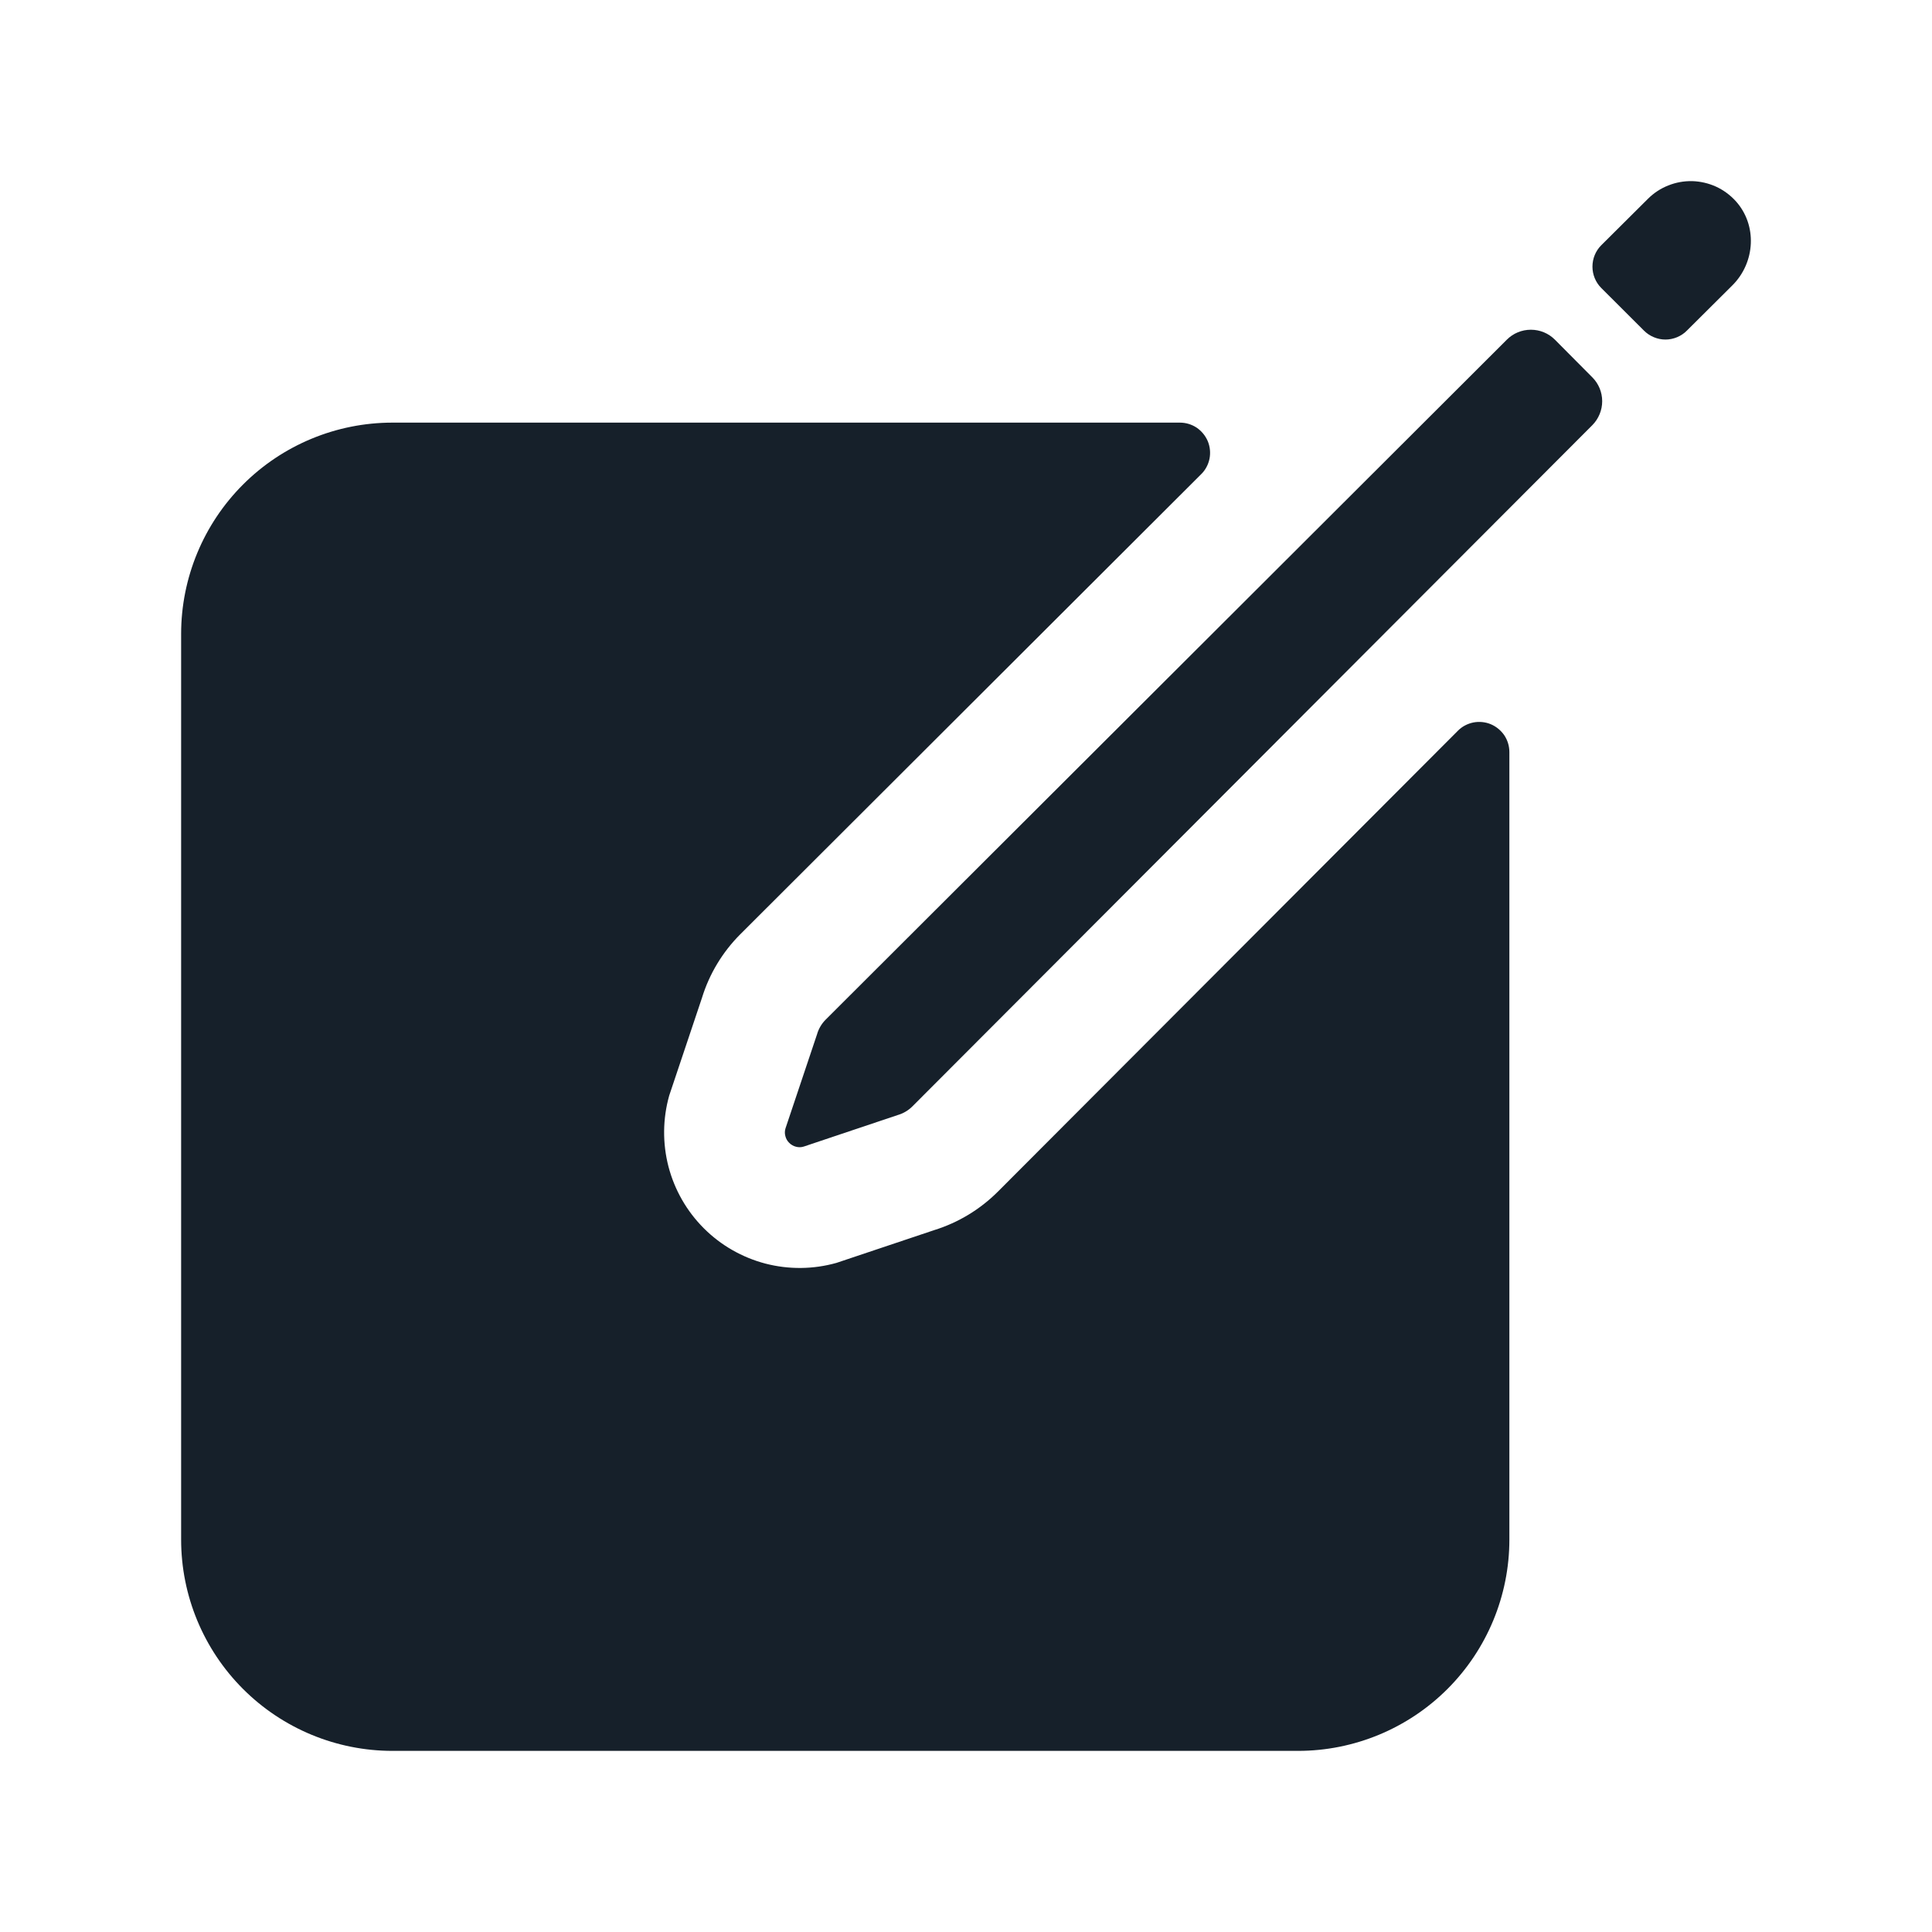
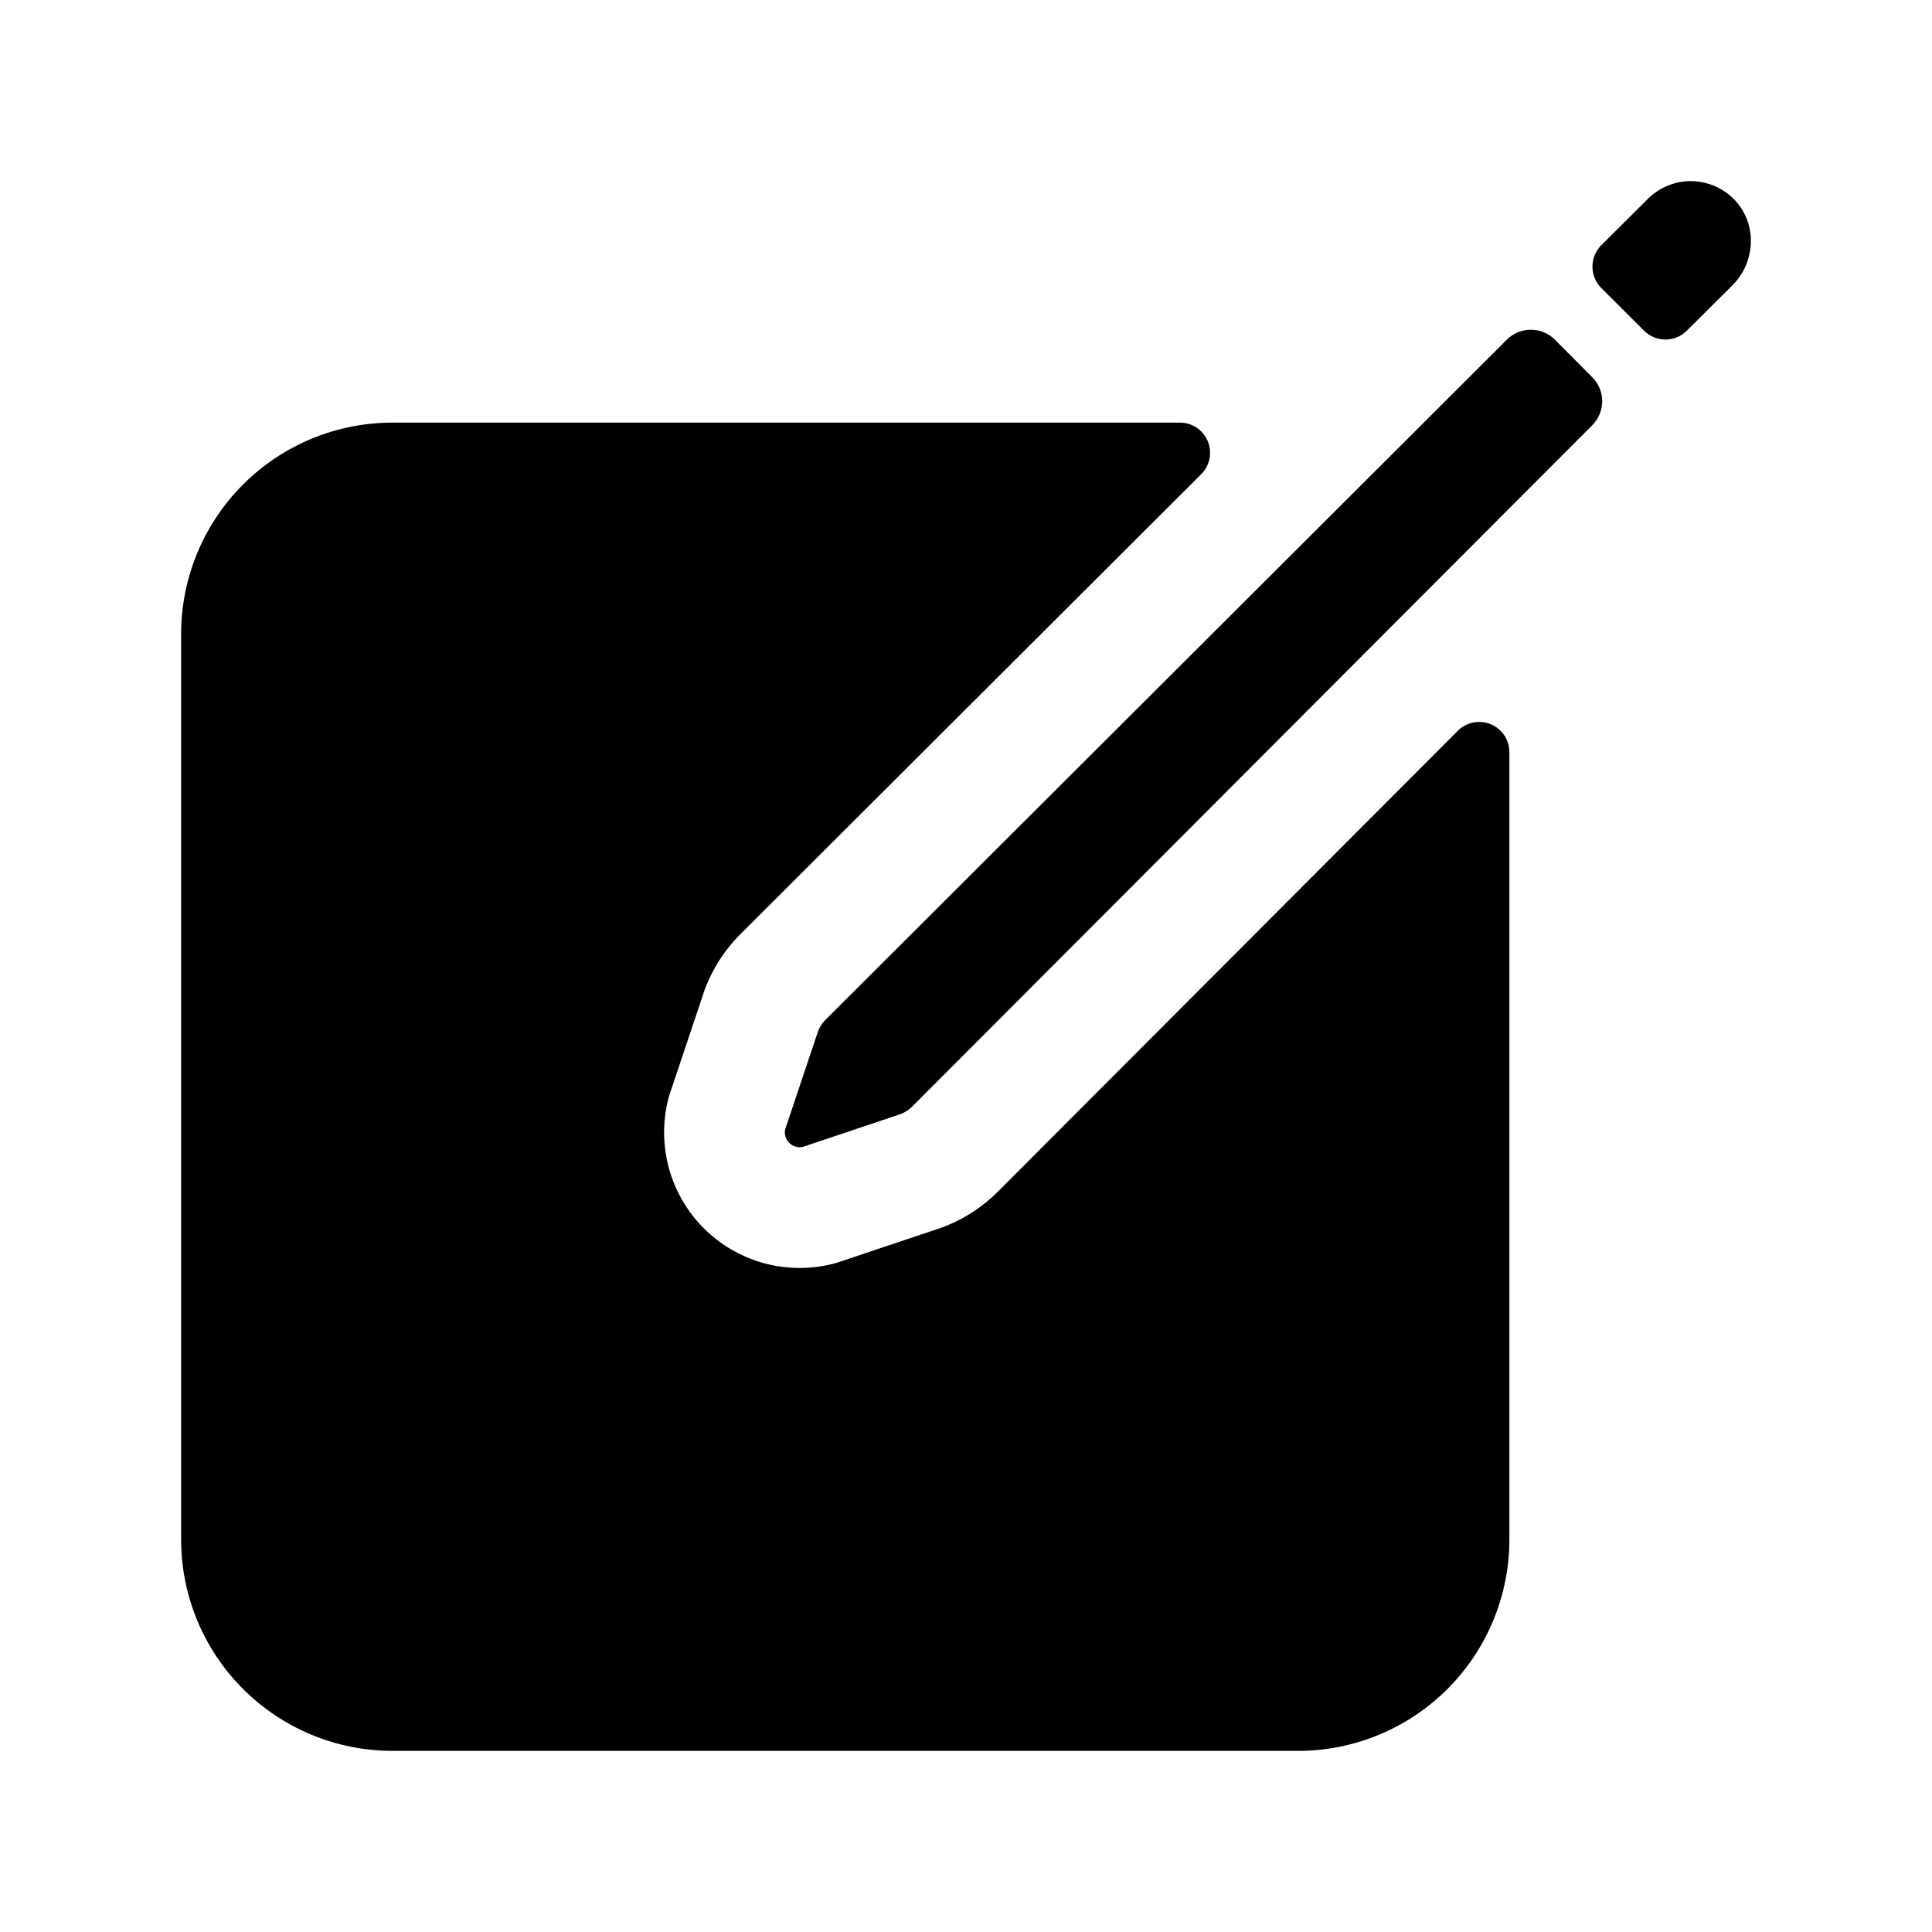
<svg xmlns="http://www.w3.org/2000/svg" width="24" height="24" viewBox="0 0 24 24" fill="none">
-   <path d="M21.56 2.496C21.491 2.421 21.408 2.36 21.316 2.318C21.223 2.276 21.123 2.253 21.021 2.25C20.919 2.248 20.818 2.266 20.724 2.304C20.629 2.341 20.543 2.398 20.471 2.47L19.891 3.047C19.821 3.117 19.782 3.213 19.782 3.312C19.782 3.411 19.821 3.507 19.891 3.577L20.423 4.108C20.458 4.143 20.499 4.17 20.545 4.189C20.59 4.208 20.639 4.218 20.689 4.218C20.738 4.218 20.787 4.208 20.833 4.189C20.878 4.17 20.92 4.143 20.954 4.108L21.52 3.545C21.806 3.26 21.832 2.795 21.56 2.496ZM18.719 4.219L10.257 12.666C10.206 12.717 10.169 12.78 10.149 12.85L9.758 14.016C9.748 14.047 9.747 14.081 9.756 14.113C9.764 14.145 9.78 14.174 9.804 14.197C9.827 14.221 9.856 14.237 9.888 14.245C9.92 14.254 9.954 14.253 9.985 14.243L11.15 13.852C11.22 13.832 11.283 13.795 11.334 13.744L19.781 5.281C19.859 5.202 19.903 5.095 19.903 4.984C19.903 4.873 19.859 4.766 19.781 4.688L19.315 4.219C19.236 4.14 19.129 4.096 19.017 4.096C18.905 4.096 18.798 4.14 18.719 4.219V4.219Z" fill="#16202A" />
-   <path d="M18.11 9.078L12.396 14.803C12.175 15.024 11.904 15.188 11.605 15.281L10.391 15.688C10.103 15.769 9.799 15.772 9.509 15.697C9.219 15.621 8.955 15.47 8.743 15.258C8.531 15.046 8.38 14.782 8.304 14.492C8.229 14.202 8.232 13.898 8.313 13.61L8.72 12.396C8.812 12.097 8.976 11.826 9.197 11.605L14.922 5.89C14.975 5.838 15.01 5.771 15.025 5.698C15.039 5.626 15.032 5.55 15.004 5.482C14.975 5.413 14.927 5.355 14.866 5.313C14.804 5.272 14.732 5.25 14.657 5.25H4.875C4.179 5.25 3.511 5.527 3.019 6.019C2.527 6.511 2.25 7.179 2.25 7.875V19.125C2.25 19.821 2.527 20.489 3.019 20.981C3.511 21.473 4.179 21.75 4.875 21.75H16.125C16.821 21.75 17.489 21.473 17.981 20.981C18.473 20.489 18.75 19.821 18.75 19.125V9.343C18.75 9.268 18.728 9.196 18.687 9.134C18.645 9.073 18.587 9.025 18.518 8.996C18.45 8.968 18.374 8.961 18.302 8.975C18.229 8.99 18.162 9.025 18.11 9.078Z" fill="#16202A" />
+   <path d="M21.56 2.496C21.491 2.421 21.408 2.36 21.316 2.318C21.223 2.276 21.123 2.253 21.021 2.25C20.919 2.248 20.818 2.266 20.724 2.304C20.629 2.341 20.543 2.398 20.471 2.47L19.891 3.047C19.821 3.117 19.782 3.213 19.782 3.312C19.782 3.411 19.821 3.507 19.891 3.577L20.423 4.108C20.458 4.143 20.499 4.17 20.545 4.189C20.59 4.208 20.639 4.218 20.689 4.218C20.738 4.218 20.787 4.208 20.833 4.189C20.878 4.17 20.92 4.143 20.954 4.108L21.52 3.545C21.806 3.26 21.832 2.795 21.56 2.496ZM18.719 4.219L10.257 12.666C10.206 12.717 10.169 12.78 10.149 12.85L9.758 14.016C9.748 14.047 9.747 14.081 9.756 14.113C9.764 14.145 9.78 14.174 9.804 14.197C9.827 14.221 9.856 14.237 9.888 14.245C9.92 14.254 9.954 14.253 9.985 14.243L11.15 13.852C11.22 13.832 11.283 13.795 11.334 13.744L19.781 5.281C19.859 5.202 19.903 5.095 19.903 4.984C19.903 4.873 19.859 4.766 19.781 4.688L19.315 4.219C19.236 4.14 19.129 4.096 19.017 4.096C18.905 4.096 18.798 4.14 18.719 4.219V4.219Z" fill="#000000" />
+   <path d="M18.11 9.078L12.396 14.803C12.175 15.024 11.904 15.188 11.605 15.281L10.391 15.688C10.103 15.769 9.799 15.772 9.509 15.697C9.219 15.621 8.955 15.47 8.743 15.258C8.531 15.046 8.38 14.782 8.304 14.492C8.229 14.202 8.232 13.898 8.313 13.61L8.72 12.396C8.812 12.097 8.976 11.826 9.197 11.605L14.922 5.89C14.975 5.838 15.01 5.771 15.025 5.698C15.039 5.626 15.032 5.55 15.004 5.482C14.975 5.413 14.927 5.355 14.866 5.313C14.804 5.272 14.732 5.25 14.657 5.25H4.875C4.179 5.25 3.511 5.527 3.019 6.019C2.527 6.511 2.25 7.179 2.25 7.875V19.125C2.25 19.821 2.527 20.489 3.019 20.981C3.511 21.473 4.179 21.75 4.875 21.75H16.125C16.821 21.75 17.489 21.473 17.981 20.981C18.473 20.489 18.75 19.821 18.75 19.125V9.343C18.75 9.268 18.728 9.196 18.687 9.134C18.645 9.073 18.587 9.025 18.518 8.996C18.45 8.968 18.374 8.961 18.302 8.975C18.229 8.99 18.162 9.025 18.11 9.078Z" fill="#000000" />
</svg>
